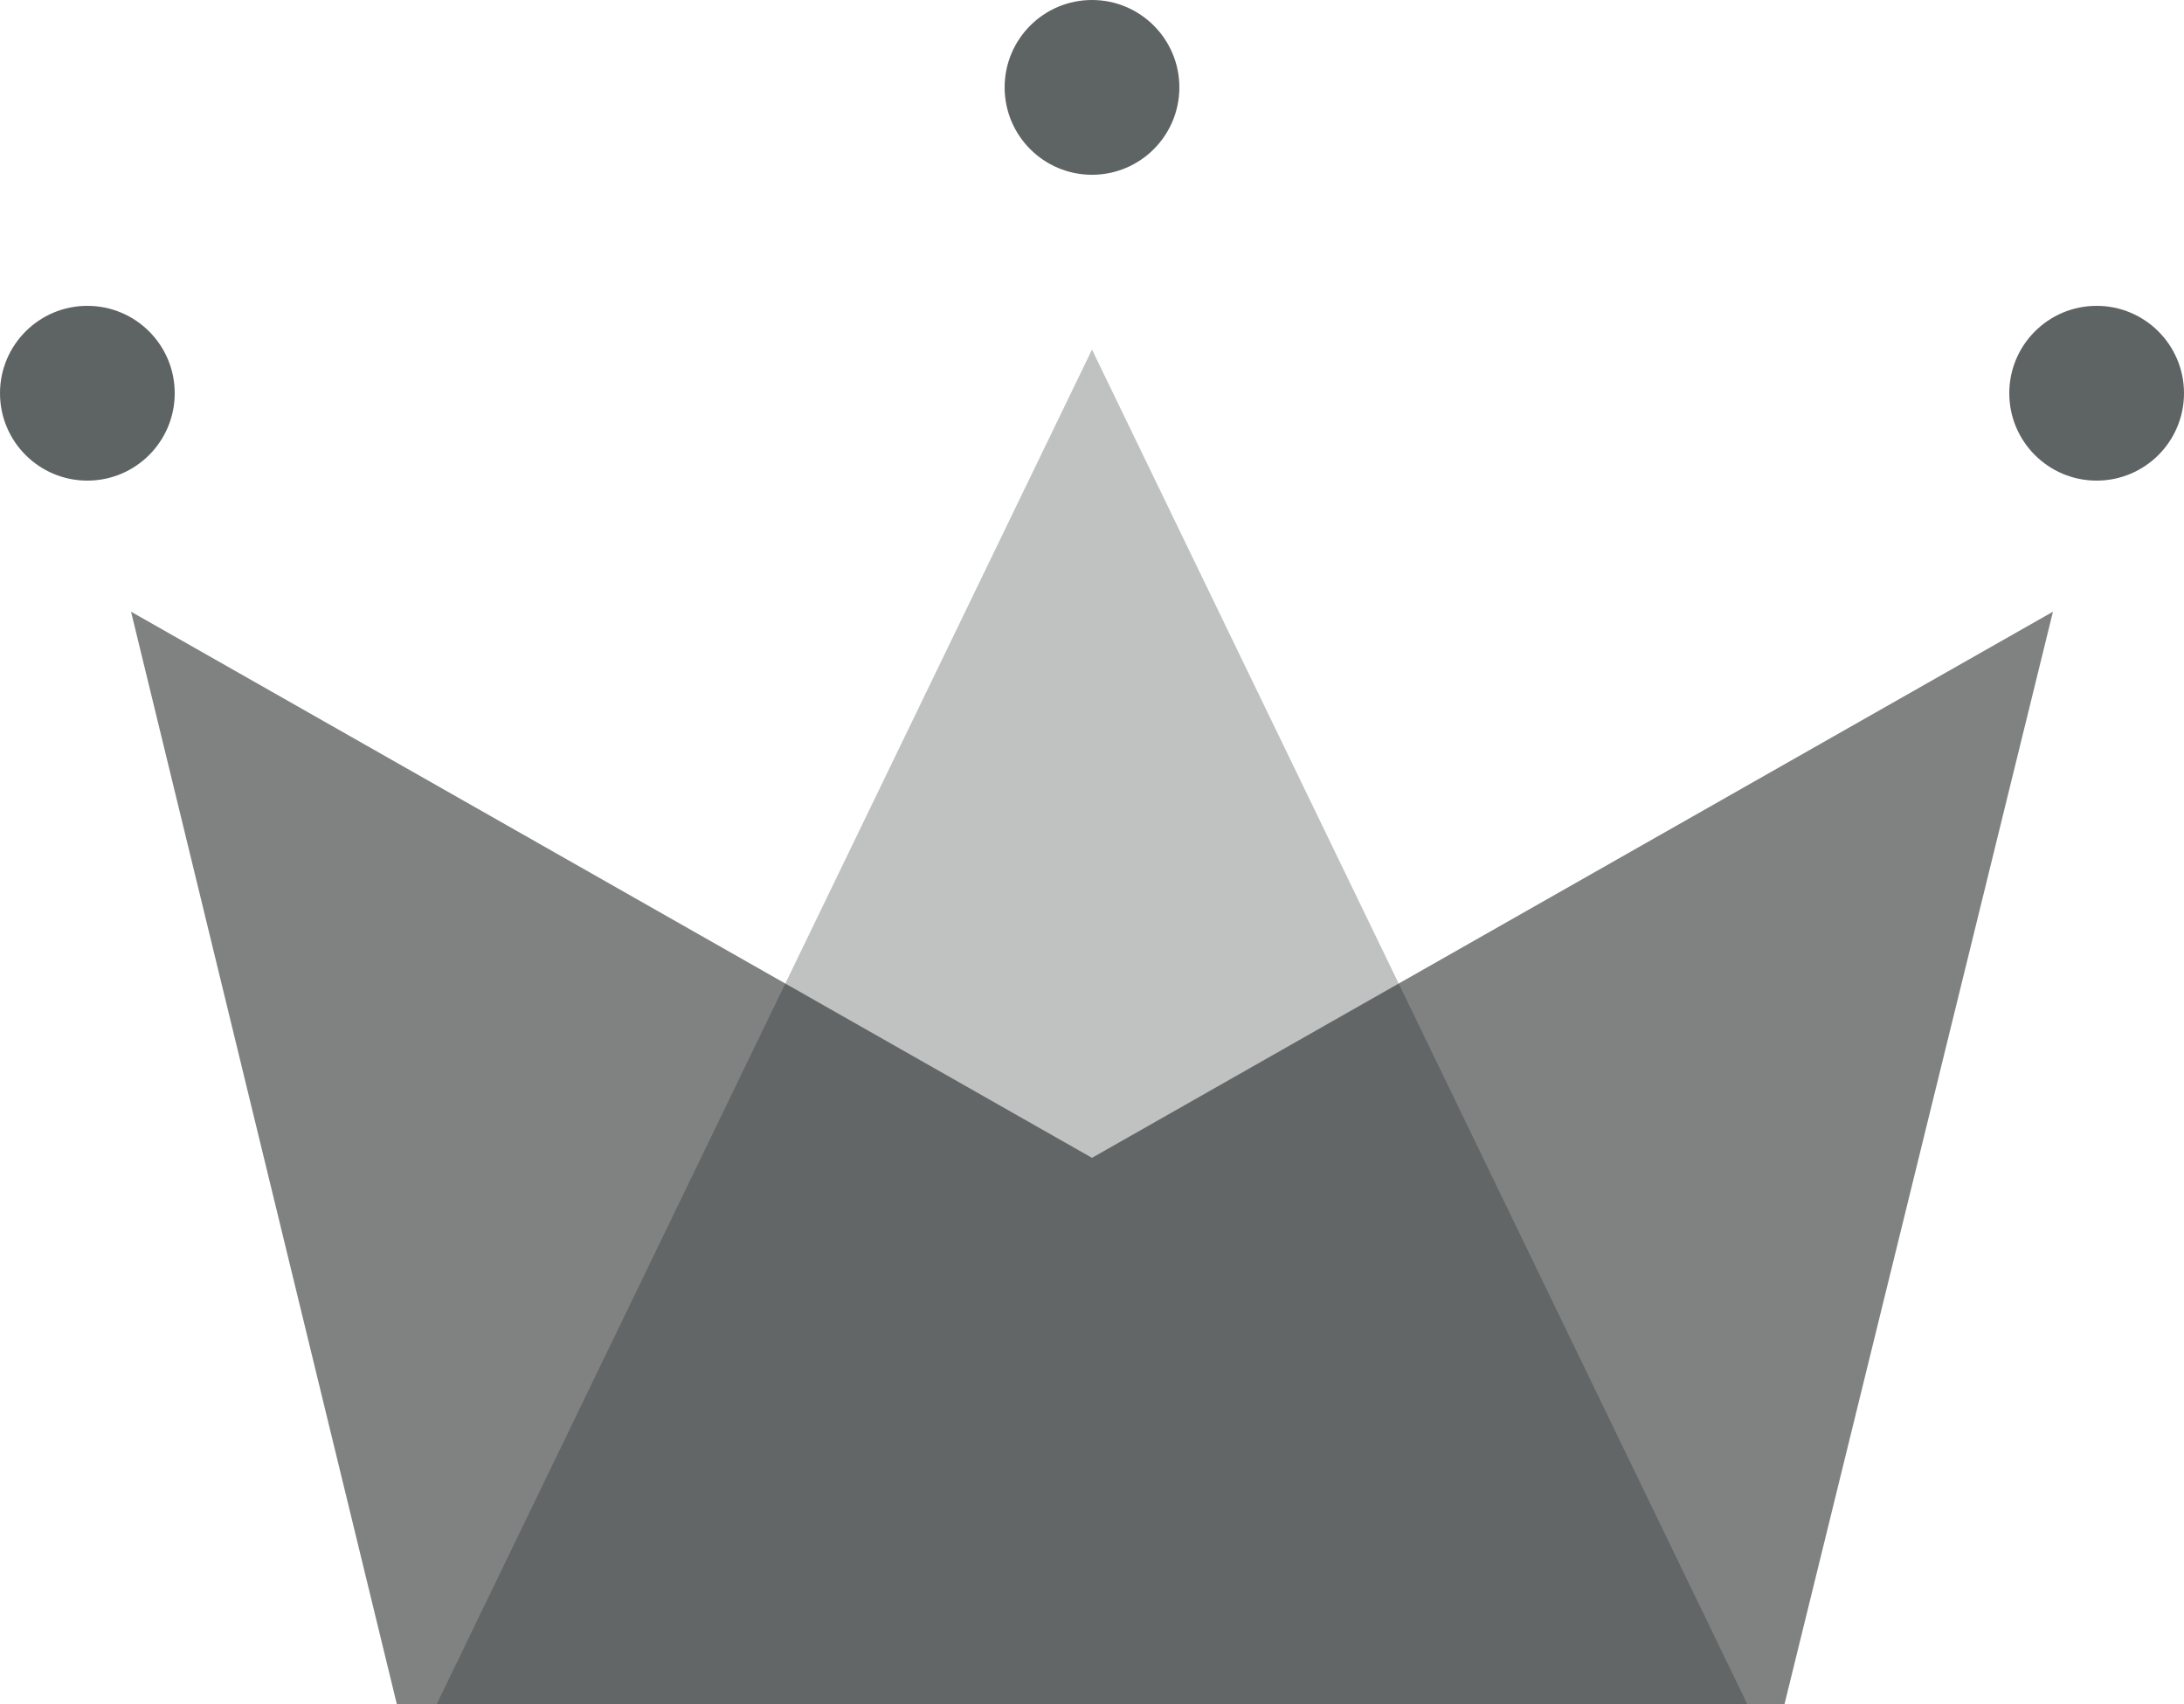
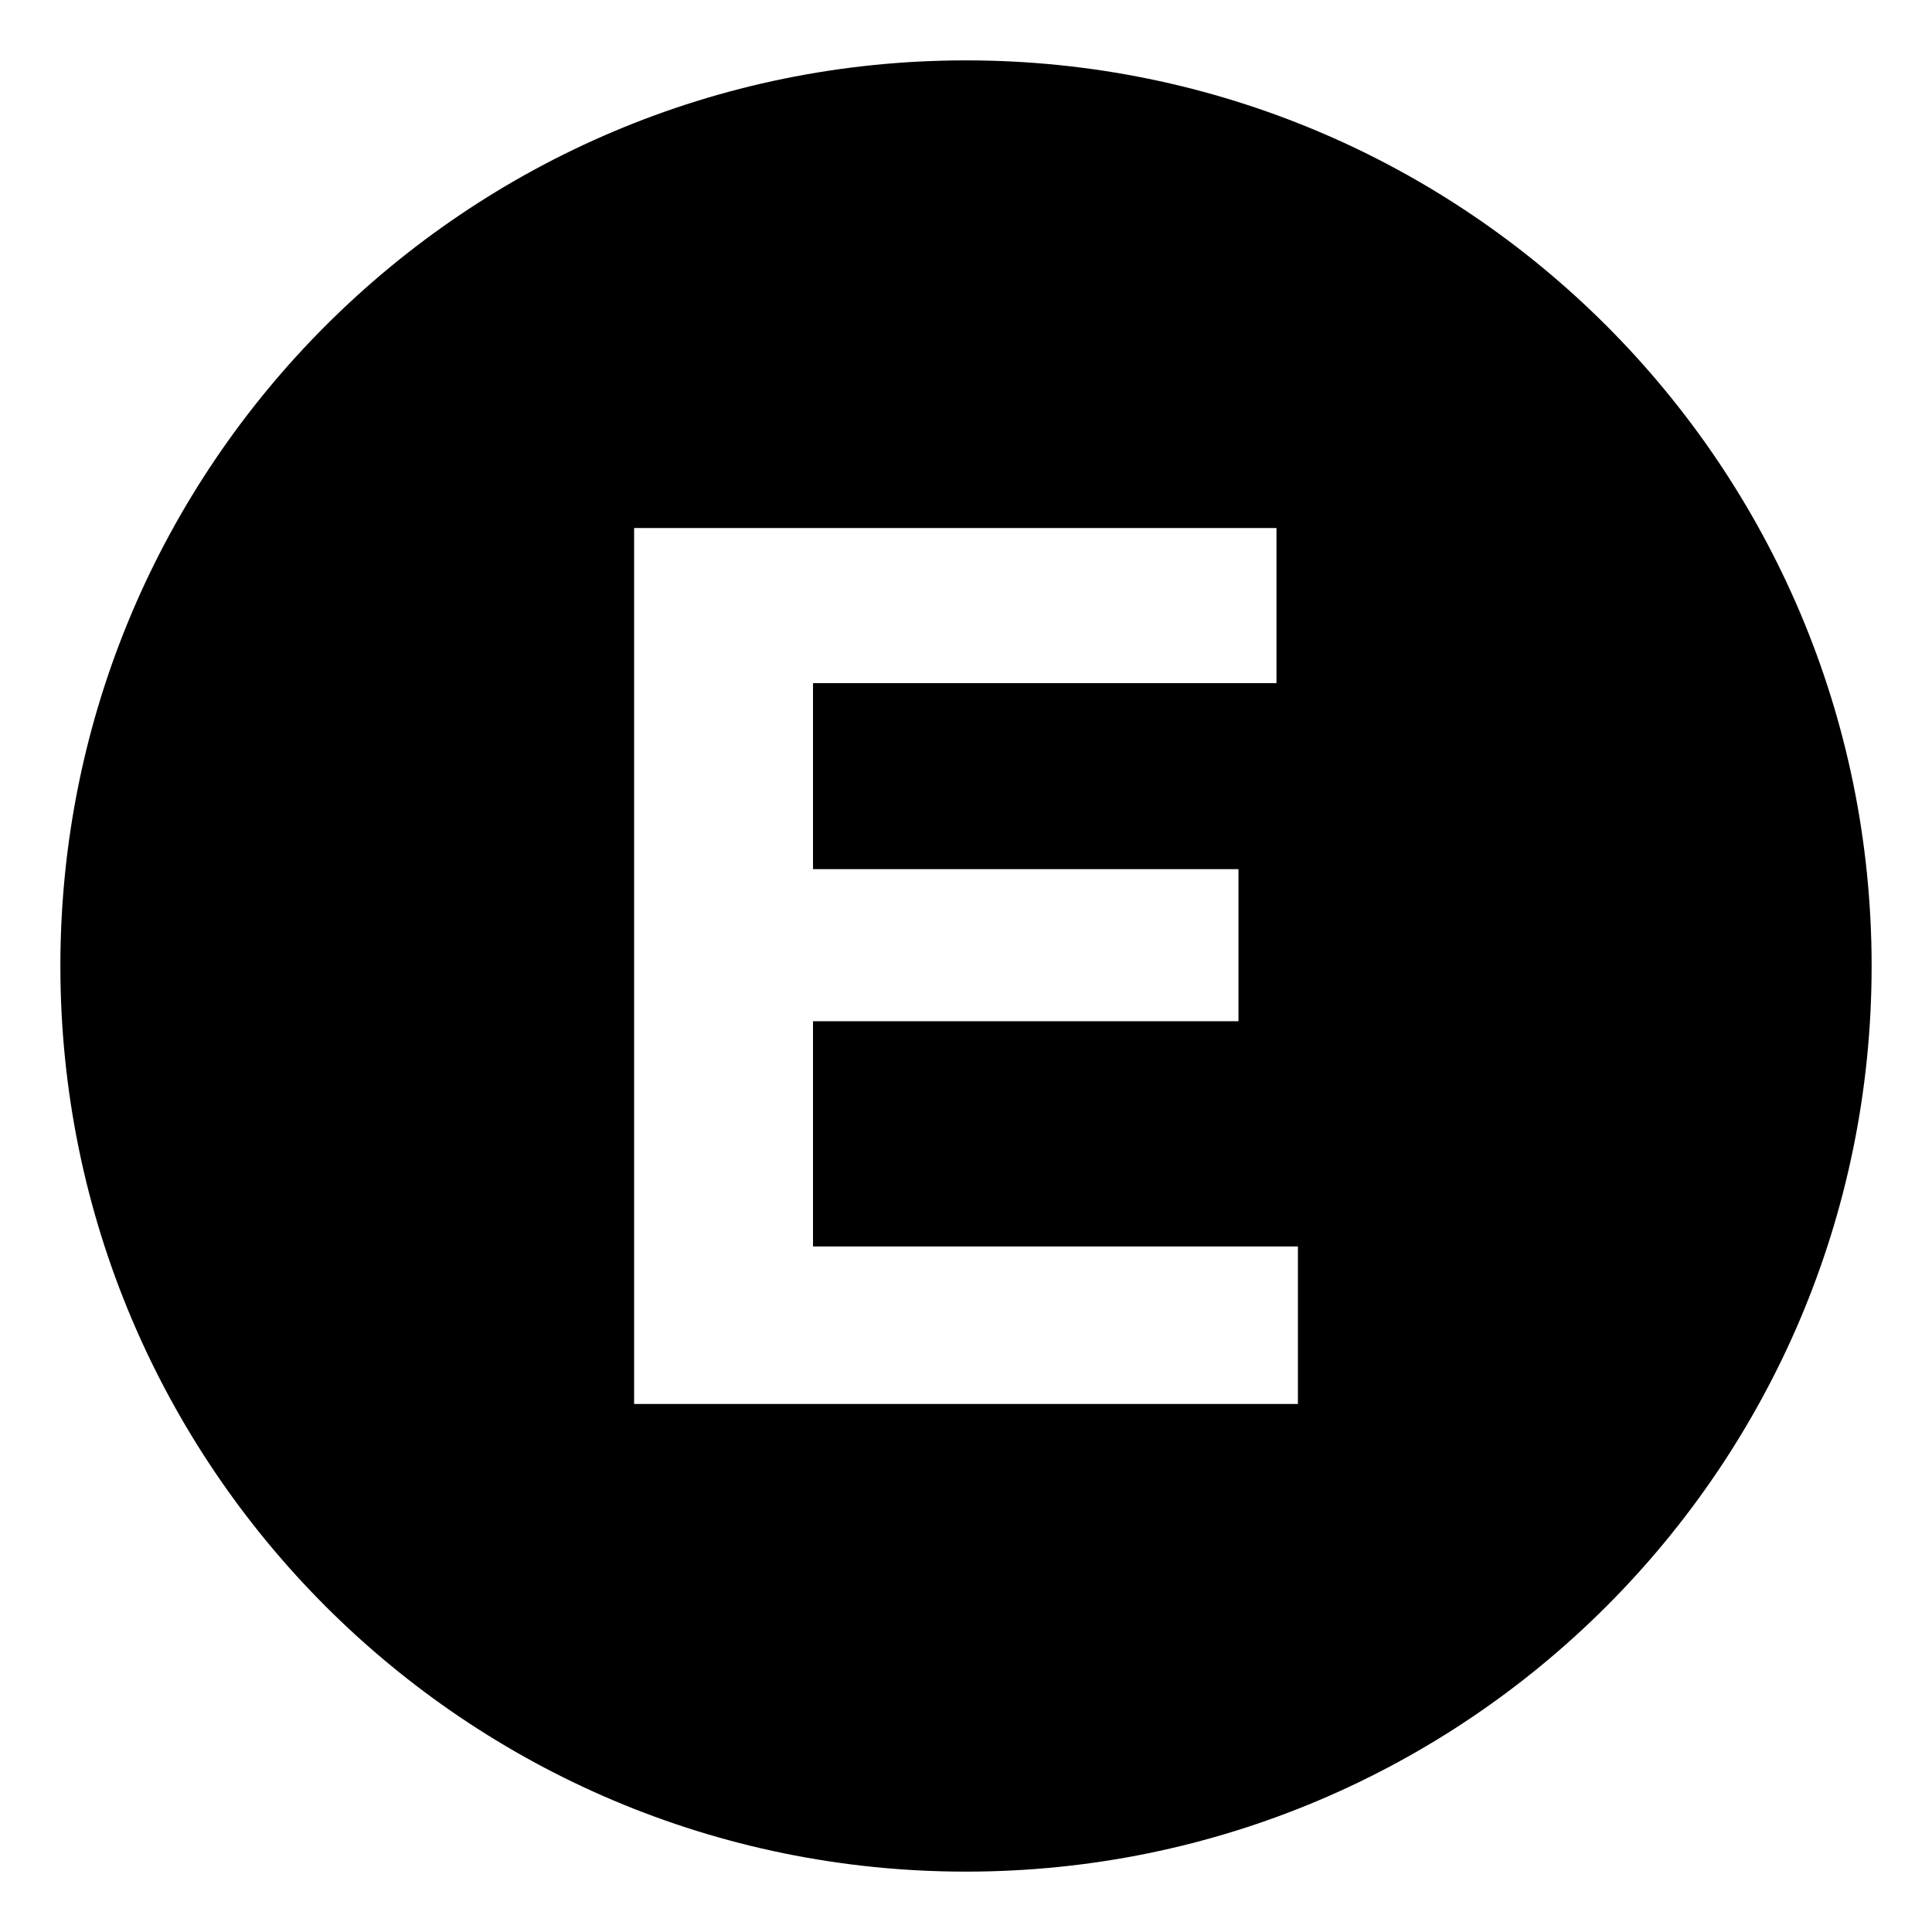
- <svg xmlns="http://www.w3.org/2000/svg" width="50px" height="39px" viewBox="0 0 50 39" version="1.1">
-   <g id="WiP" stroke="none" stroke-width="1" fill="none" fill-rule="evenodd">
-     <g id="Artboard" transform="translate(-90, -38)">
-       <g id="Group" transform="translate(90, 38)">
-         <polygon id="Rectangle" fill="#808282" points="3 14 25 26.5 47 14 40.855 39 9.084 39" />
-         <polygon id="Triangle" fill-opacity="0.263" fill="#101A1A" points="25 8 40 39 10 39" />
-         <circle id="Oval" fill="#5E6363" cx="2" cy="9" r="2" />
-         <circle id="Oval" fill="#5E6363" cx="25" cy="2" r="2" />
-         <circle id="Oval" fill="#5E6363" cx="48" cy="9" r="2" />
-       </g>
-     </g>
-   </g>
+ <svg xmlns="http://www.w3.org/2000/svg" className="logo" width="64px" height="64px" viewBox="0 0 64 64" aria-hidden="true" role="img" class="iconify iconify--emojione-monotone" preserveAspectRatio="xMidYMid meet">
+   <path d="M32 2C15.432 2 2 15.432 2 32s13.432 30 30 30s30-13.432 30-30S48.568 2 32 2zm10.994 44.508H21.006V17.492h21.279v5.139H26.932v6.16h14.094v5.039H26.932v7.461h16.063v5.217z" fill="currentColor" />
</svg>
